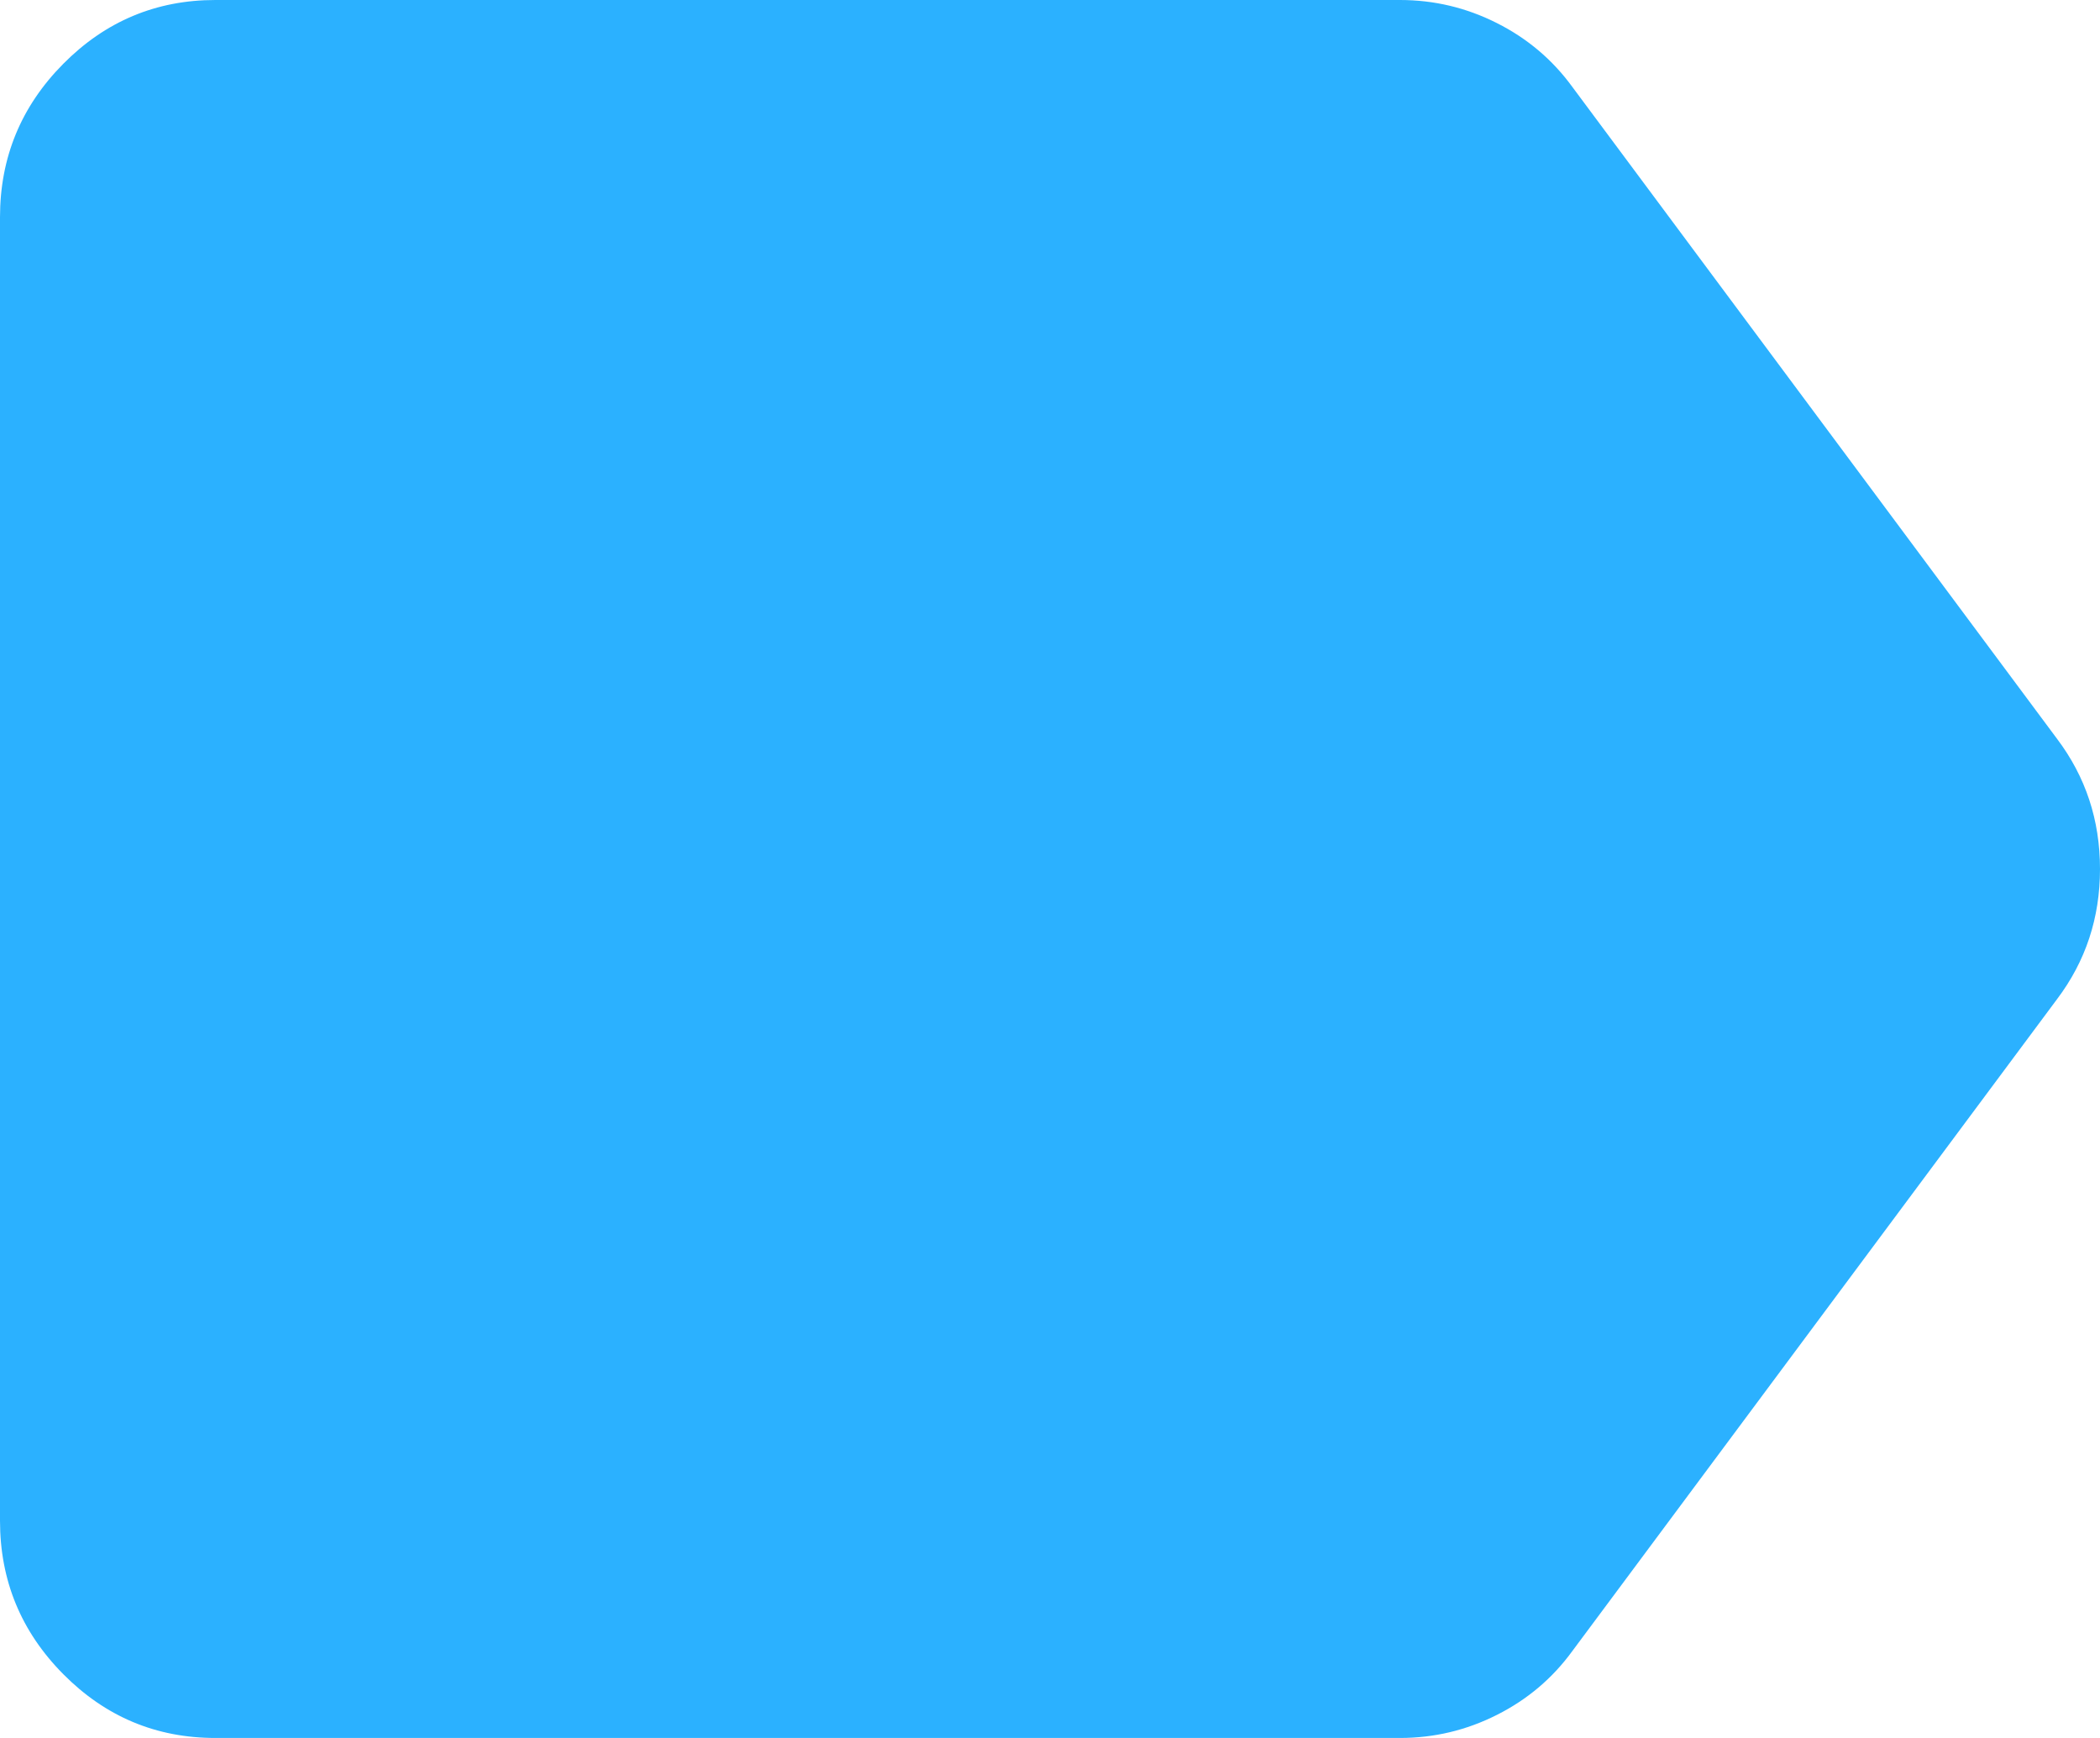
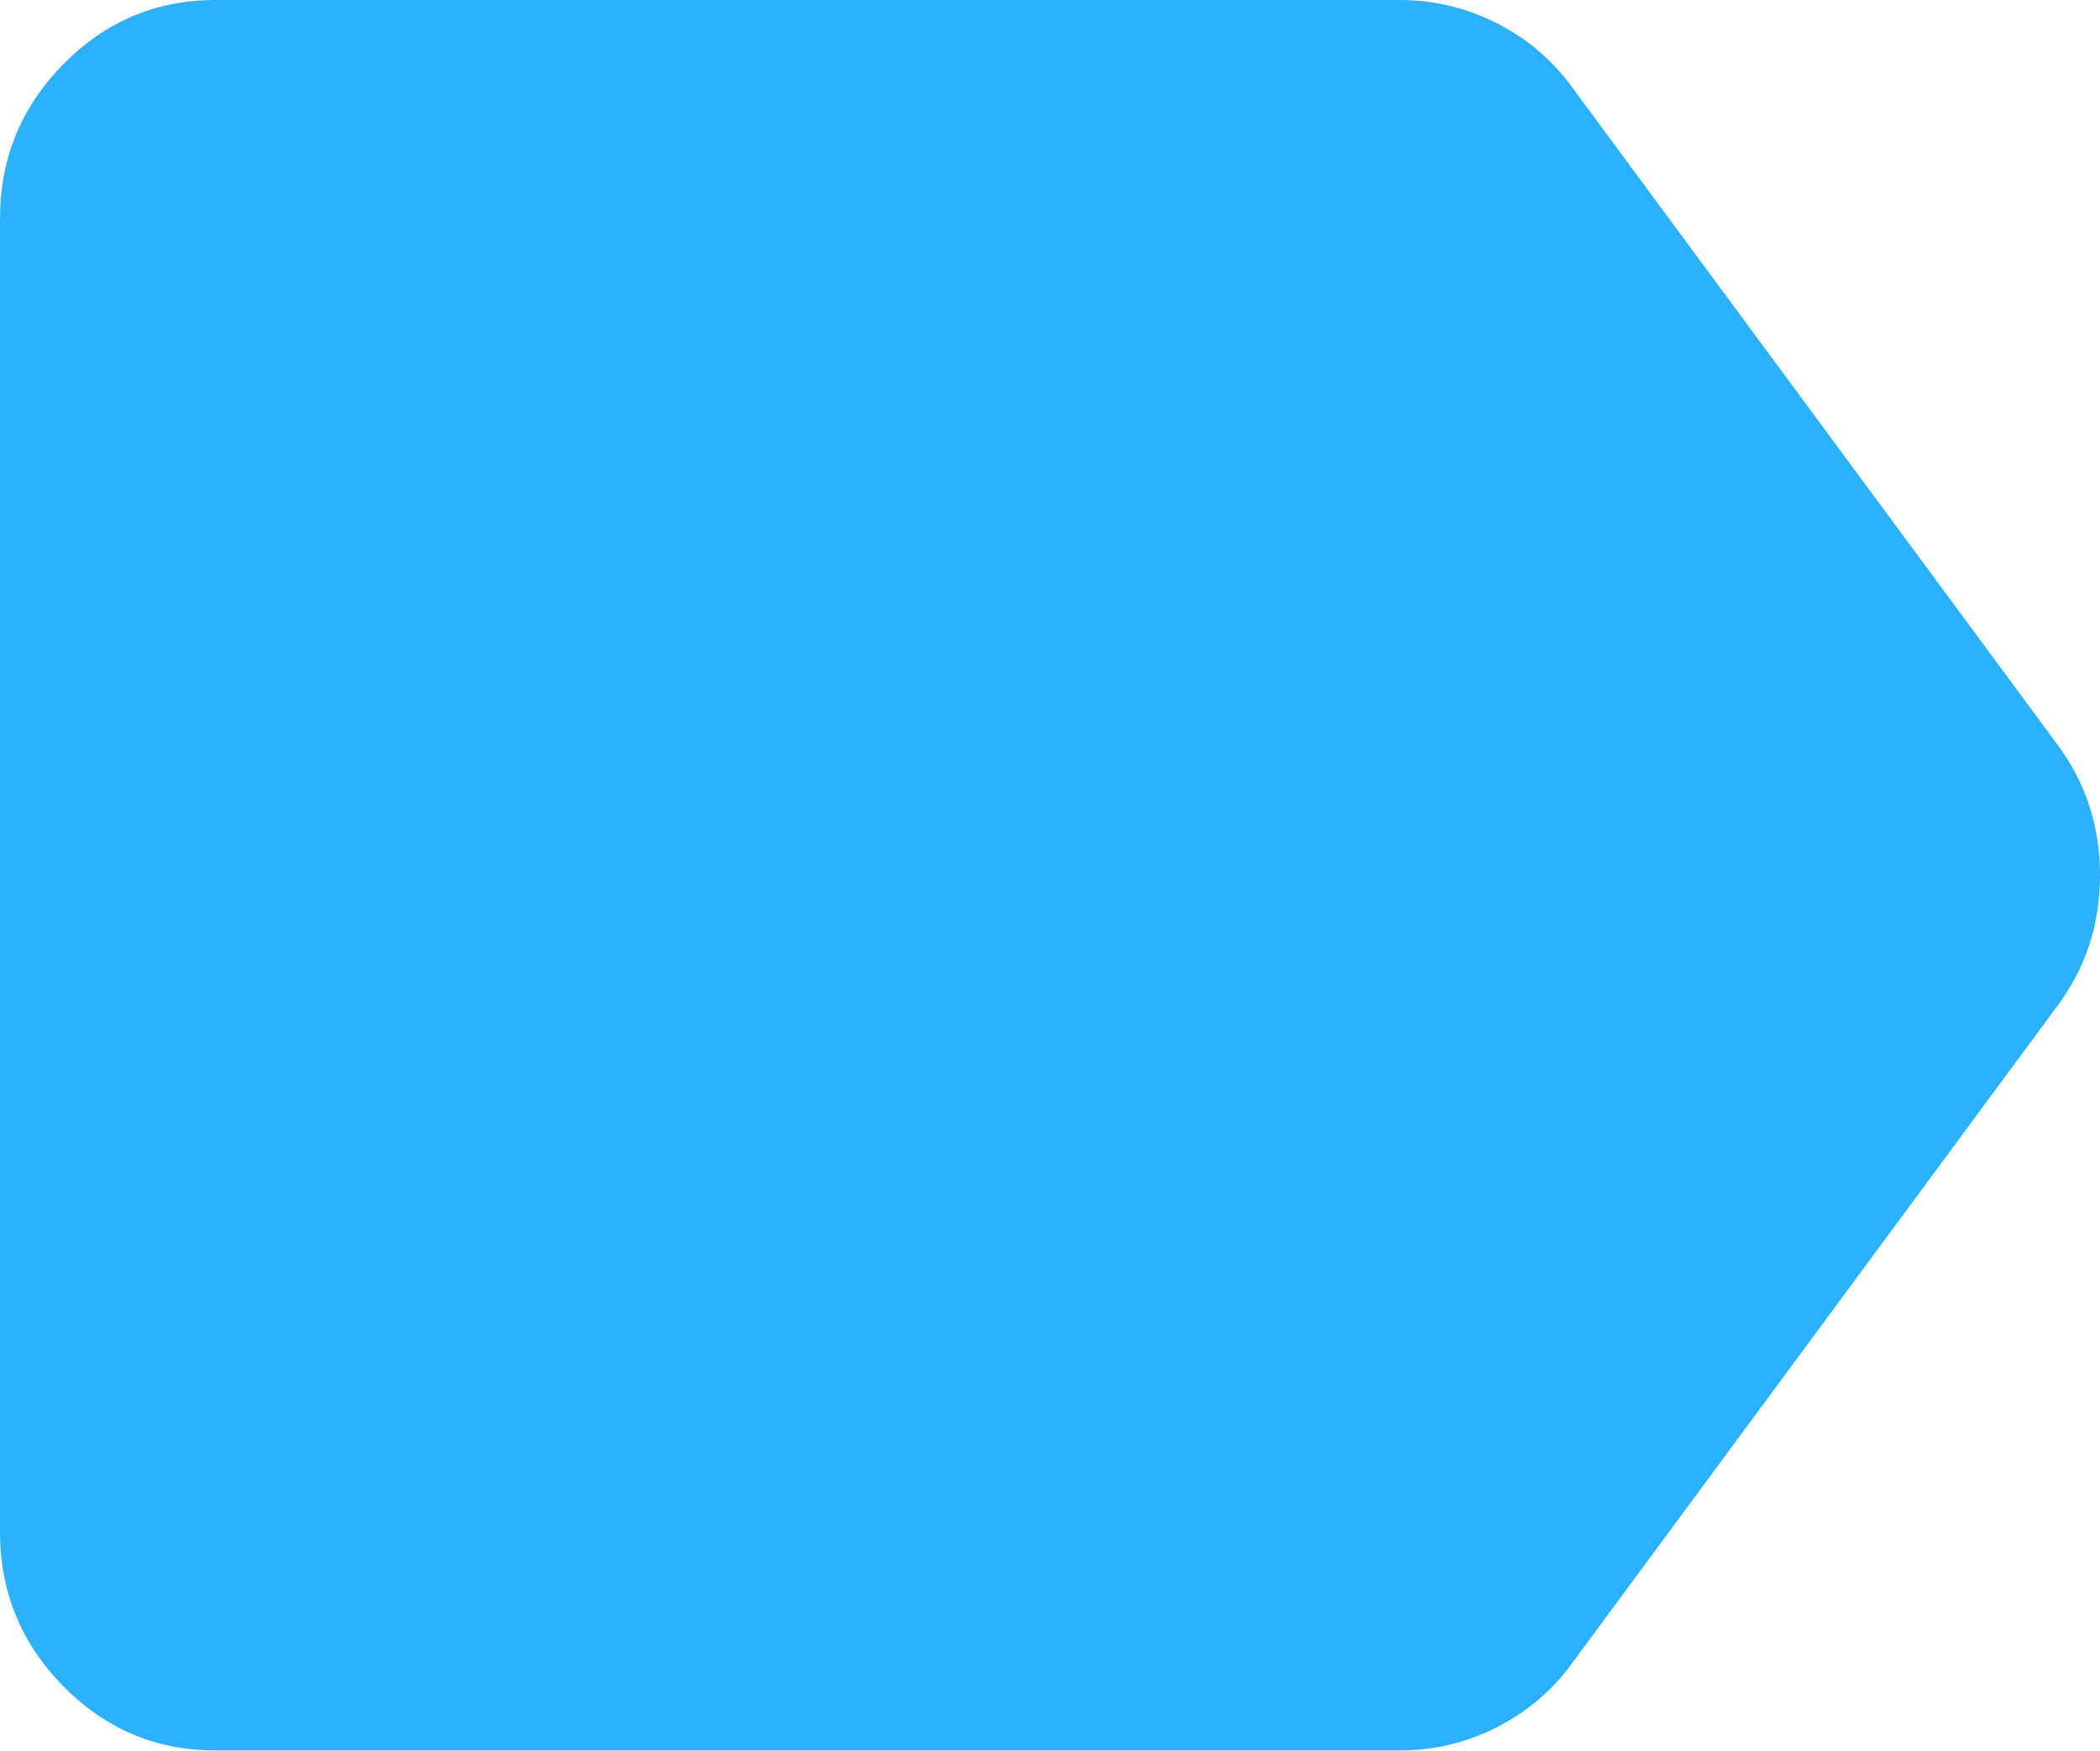
- <svg xmlns="http://www.w3.org/2000/svg" width="29" height="24" viewBox="0 0 29 24" fill="none">
-   <path d="M2.974 24C2.156 24 1.456 23.706 0.874 23.119C0.291 22.531 0 21.825 0 21V3C0 2.175 0.291 1.469 0.874 0.881C1.456 0.294 2.156 0 2.974 0H19.333C19.804 0 20.25 0.106 20.672 0.319C21.093 0.531 21.44 0.825 21.713 1.2L28.405 10.2C28.802 10.725 29 11.325 29 12C29 12.675 28.802 13.275 28.405 13.8L21.713 22.8C21.44 23.175 21.093 23.469 20.672 23.681C20.25 23.894 19.804 24 19.333 24H2.974Z" fill="#2BB1FF" />
+ <svg xmlns="http://www.w3.org/2000/svg" width="24" height="20" viewBox="0 0 24 20" fill="none">
+   <path d="M2.462 20C1.785 20 1.205 19.755 0.723 19.266C0.241 18.776 0 18.188 0 17.5V2.5C0 1.812 0.241 1.224 0.723 0.734C1.205 0.245 1.785 0 2.462 0H16C16.39 0 16.759 0.089 17.108 0.266C17.456 0.443 17.744 0.688 17.969 1L23.508 8.5C23.836 8.938 24 9.438 24 10C24 10.562 23.836 11.062 23.508 11.5L17.969 19C17.744 19.312 17.456 19.557 17.108 19.734C16.759 19.912 16.39 20 16 20H2.462Z" fill="#2BB1FF" />
</svg>
